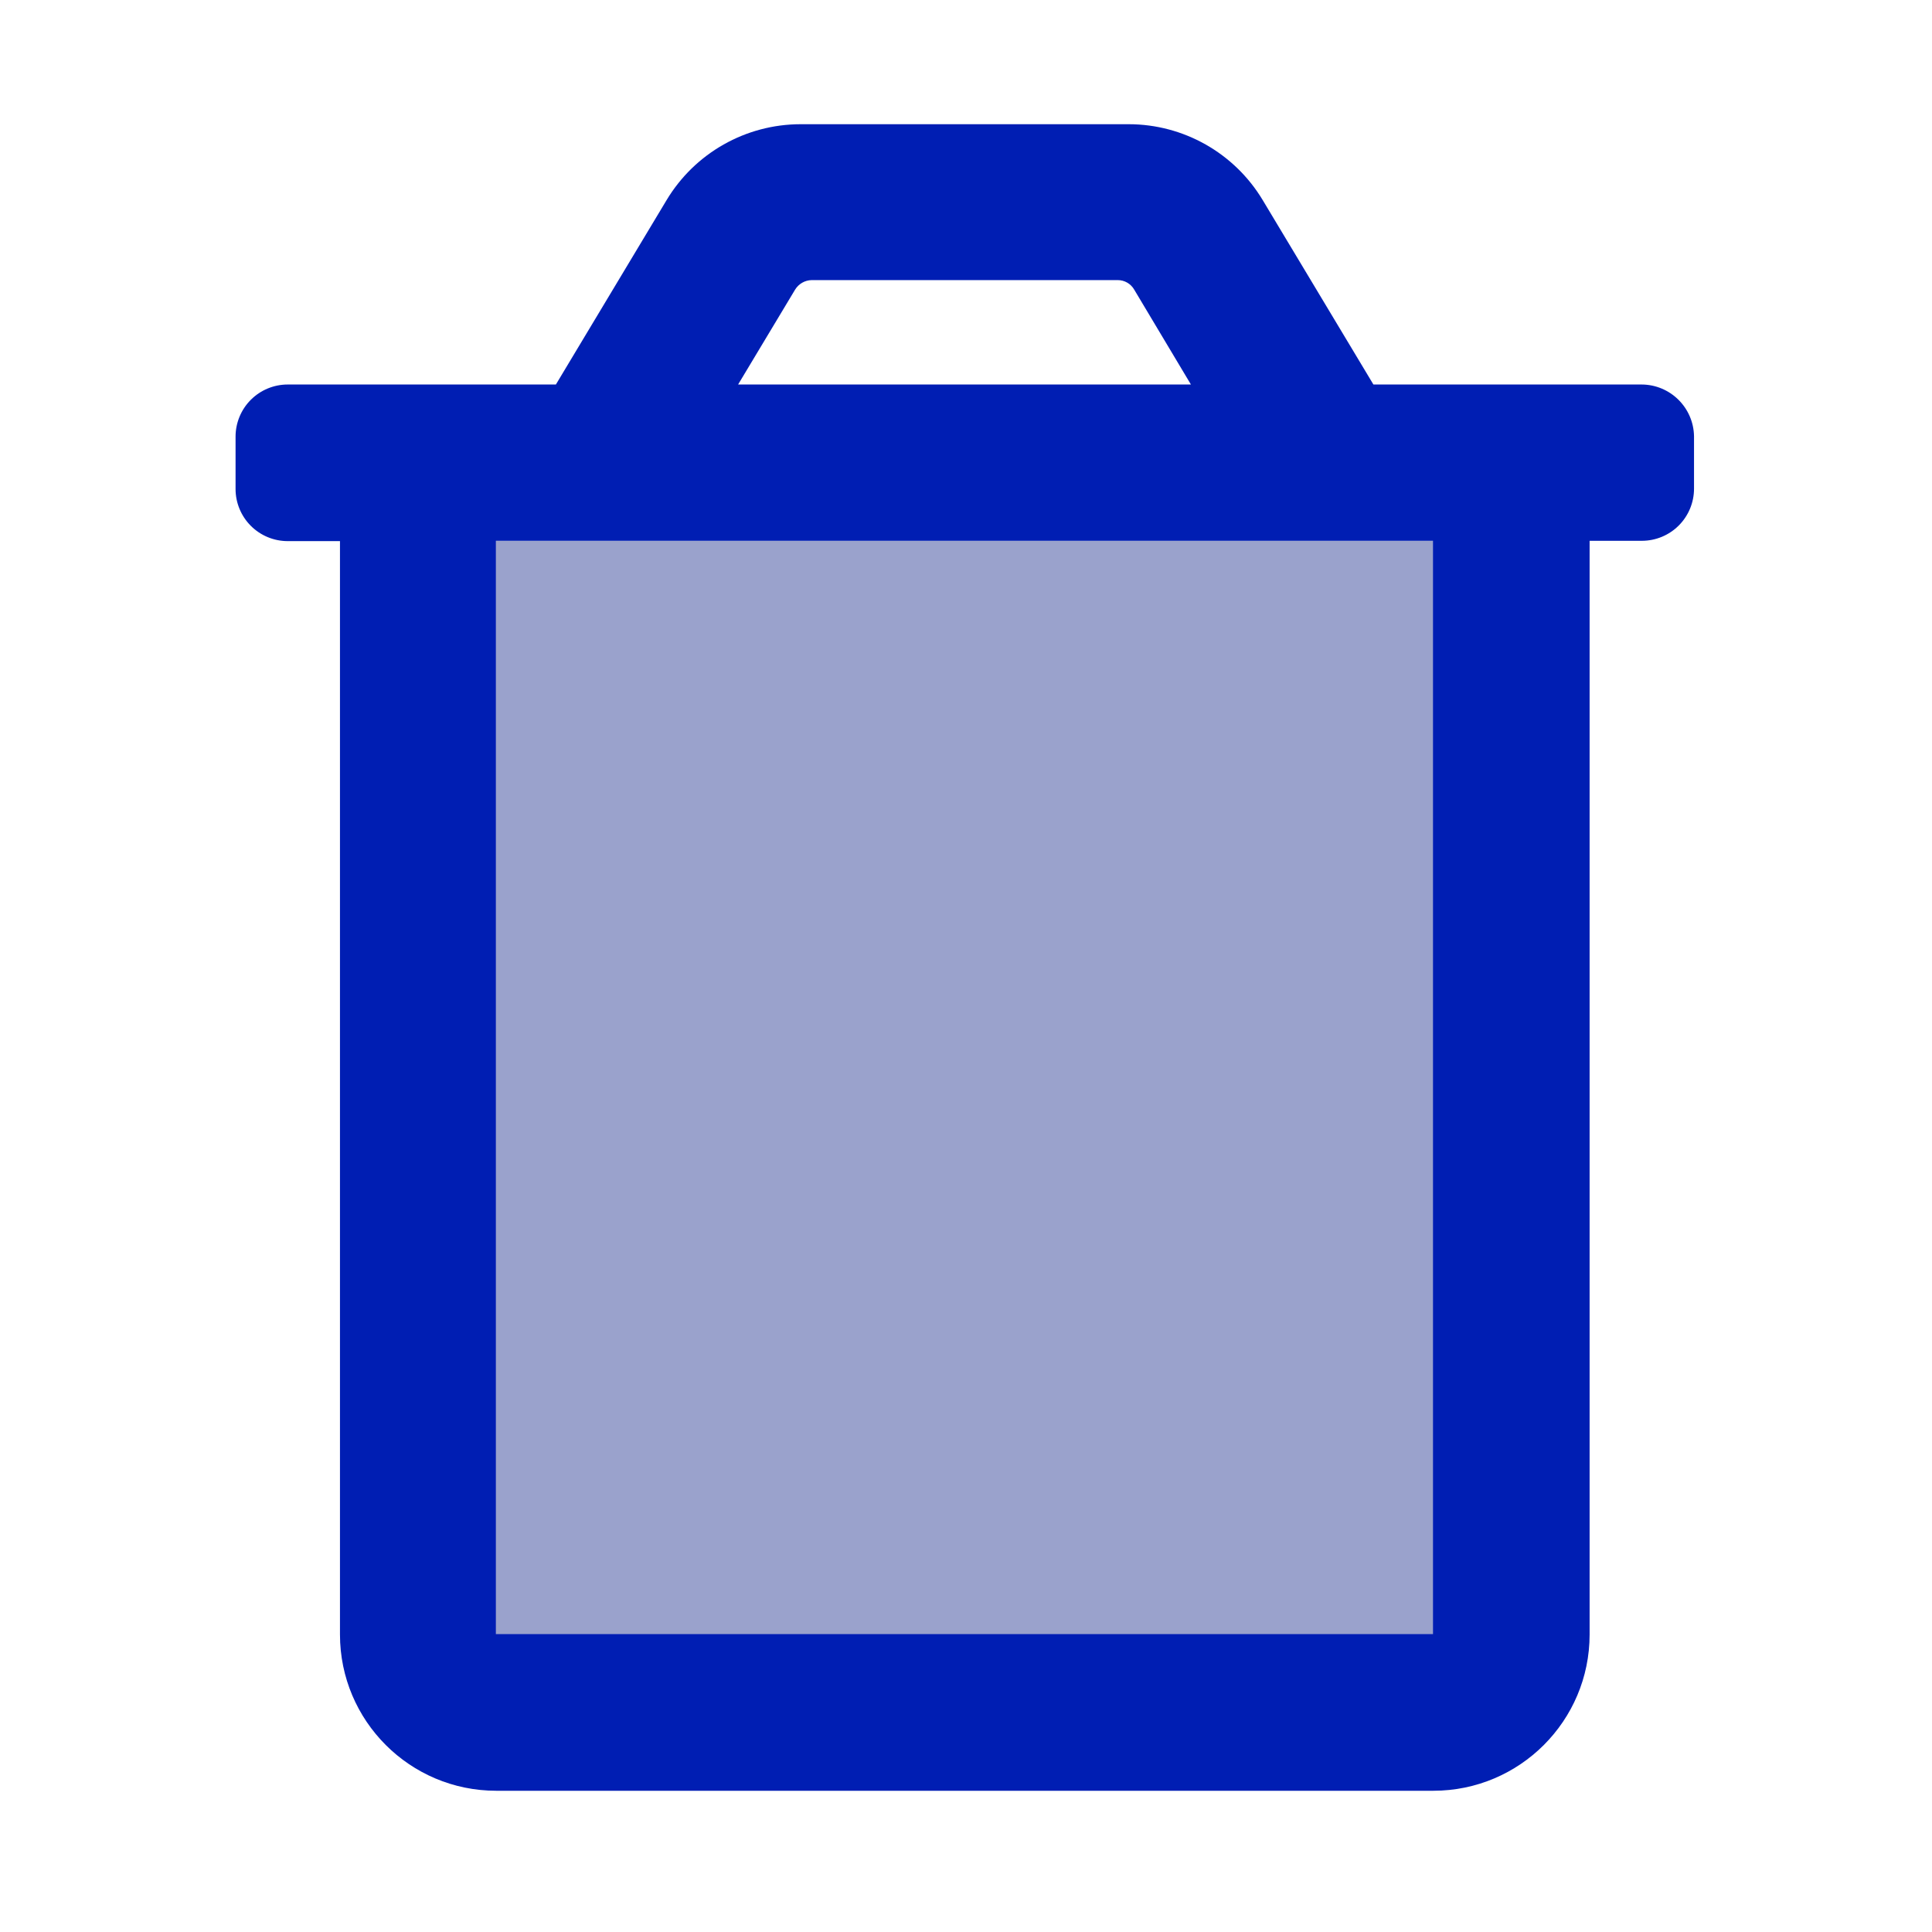
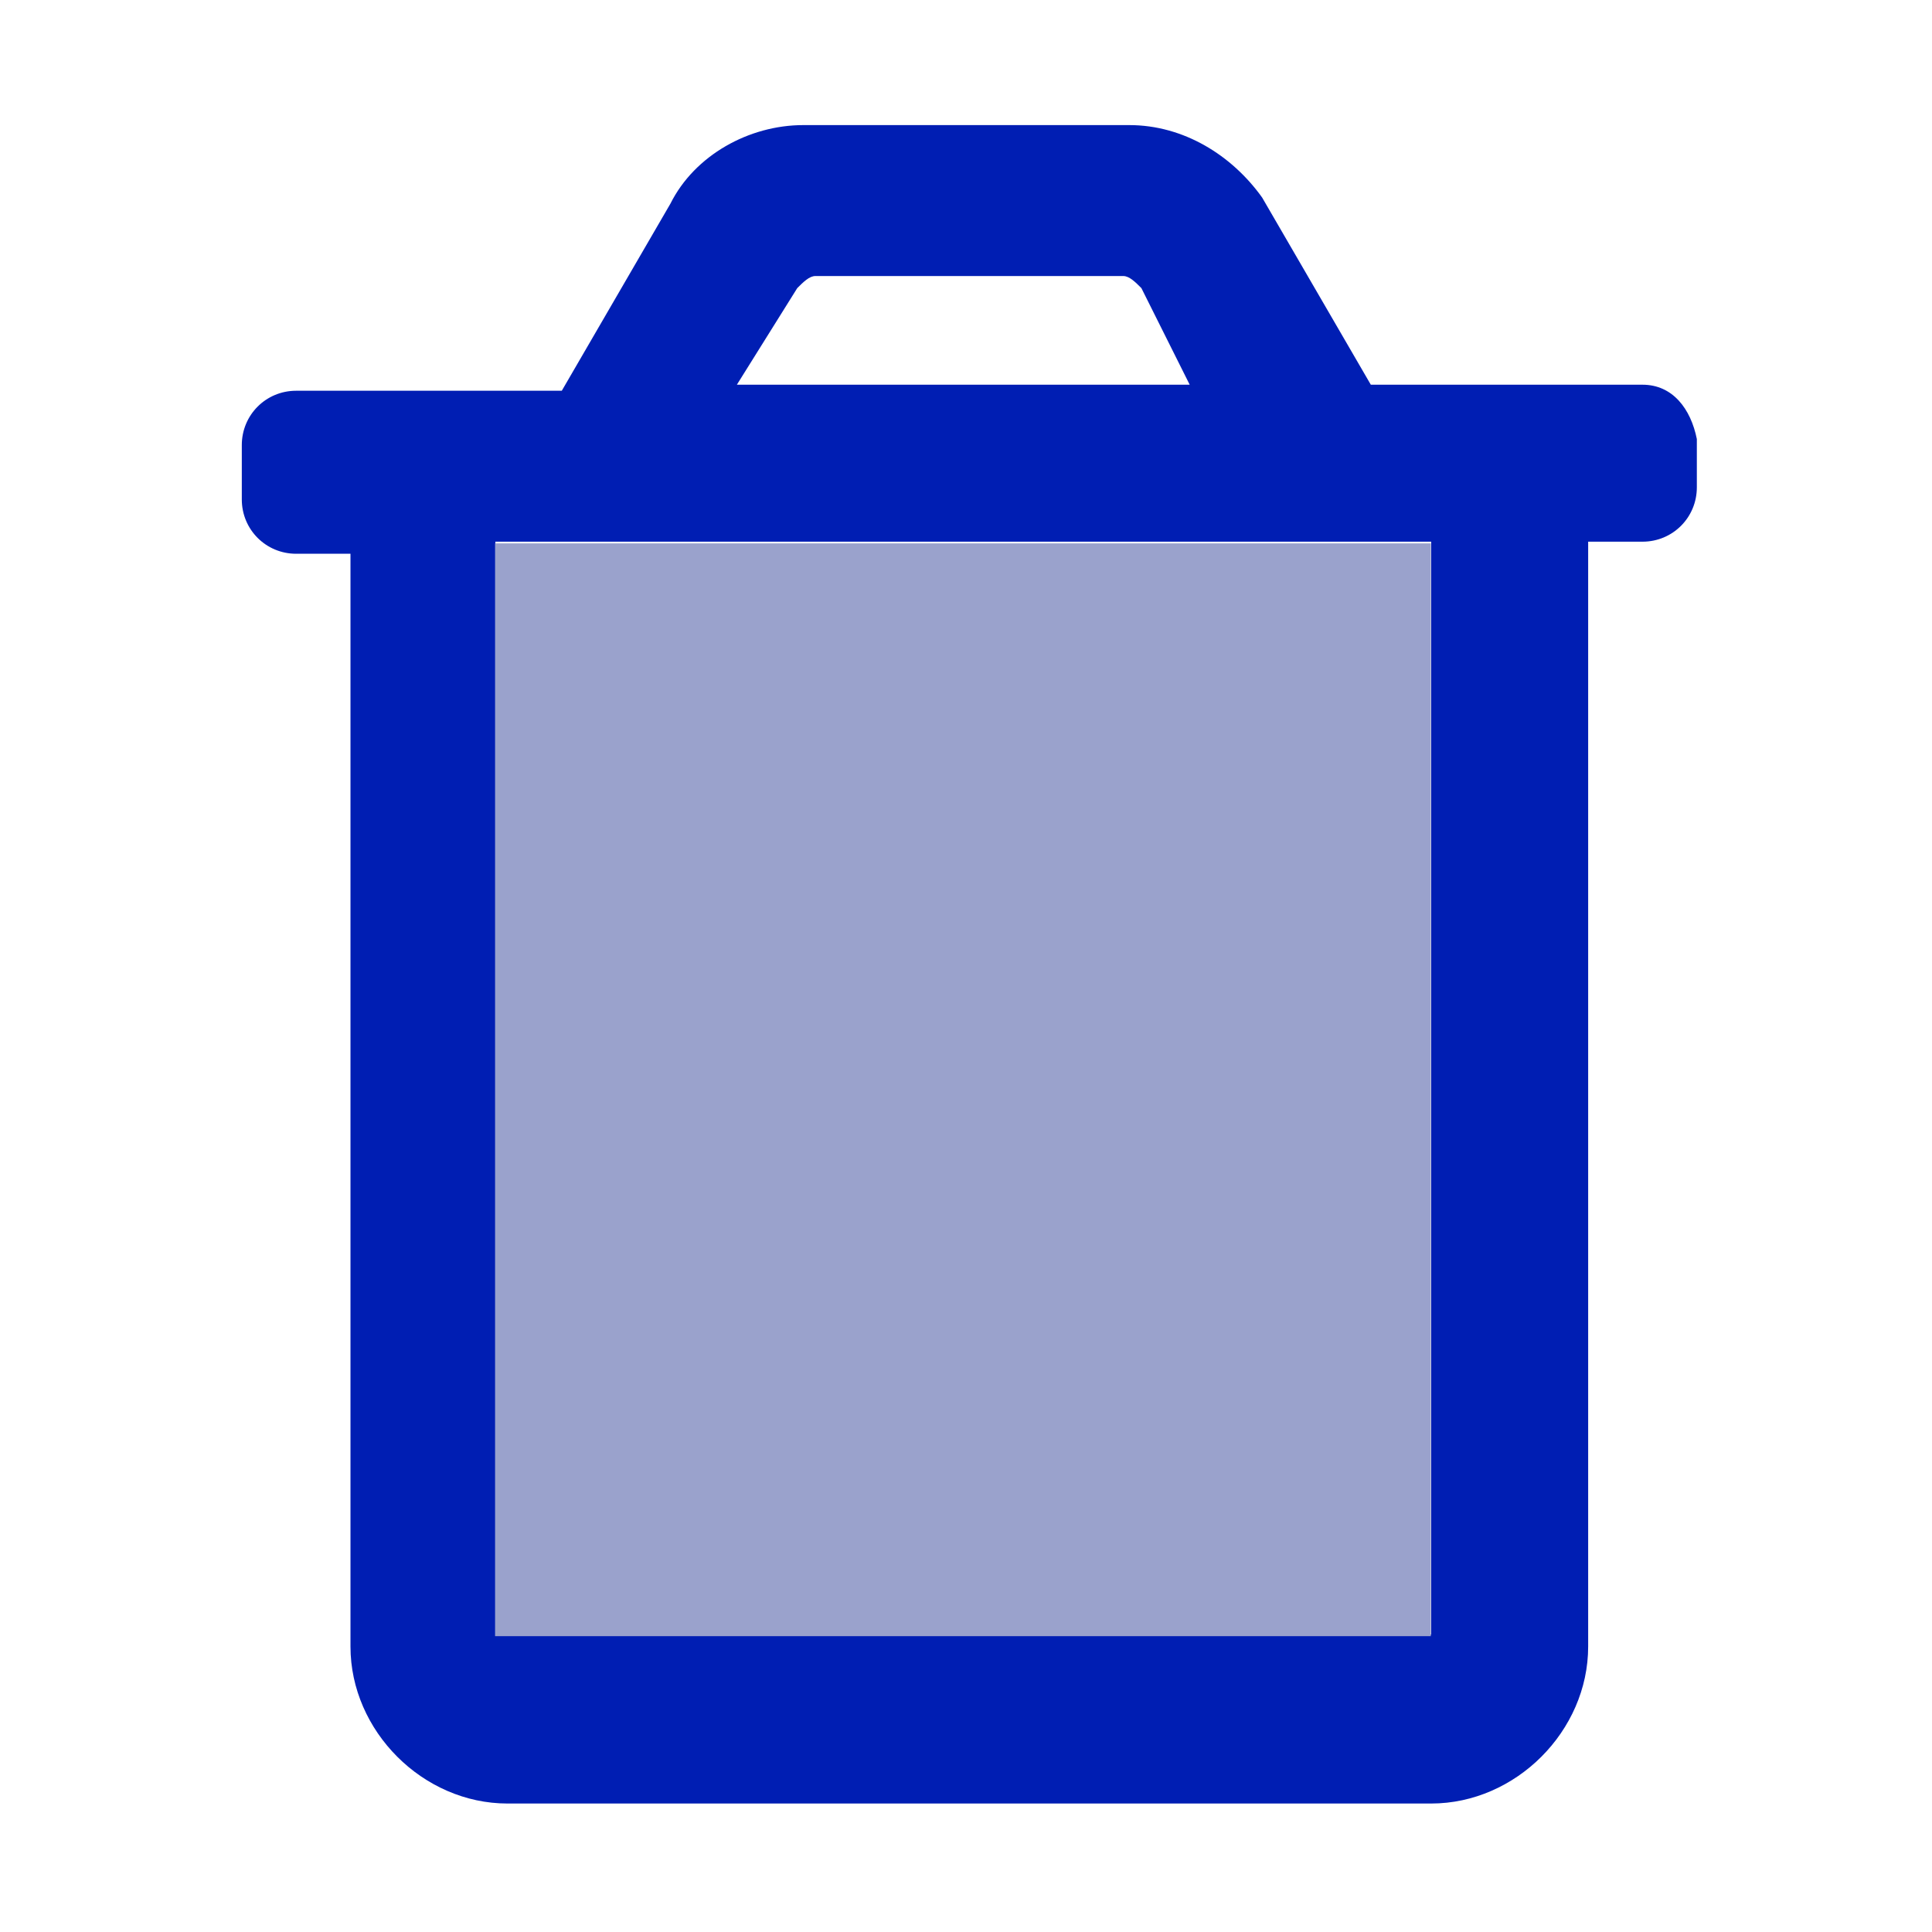
- <svg xmlns="http://www.w3.org/2000/svg" id="Sensor_info" data-name="Sensor info" width="96" height="96" viewBox="0 0 96 96">
-   <line x1="23.89" y1="54.04" x2="71.26" y2="54.04" fill="none" stroke="#9aa2cc" stroke-miterlimit="10" stroke-width="54.34" />
+ <svg xmlns="http://www.w3.org/2000/svg" version="1.1" id="Sensor_info" x="0px" y="0px" viewBox="0 0 32 32" style="enable-background:new 0 0 32 32;" xml:space="preserve">
+   <style type="text/css">
+ 	.st0{fill:none;}
+ 	.st1{fill:#001EB3;}
+ 	.st2{fill:#9AA2CC;}
+ </style>
+   <rect id="svgEditorBackground" class="st0" width="32" height="32" />
  <g id="logo">
-     <rect id="Rectangle_13" data-name="Rectangle 13" width="96" height="96" fill="none" />
+     <rect id="Rectangle_13" class="st0" width="32" height="32" />
    <g id="trash-alt-1" transform="translate(11.705 6.172)">
-       <path id="Path_201" data-name="Path 201" d="M128.959,43.934h-13.32l-5.5-9.162A7.774,7.774,0,0,0,103.477,31h-16.3a7.774,7.774,0,0,0-6.66,3.772l-5.5,9.162H61.694A2.591,2.591,0,0,0,59.1,46.528v2.594a2.591,2.591,0,0,0,2.594,2.594h2.594v54.33a7.766,7.766,0,0,0,7.764,7.764h46.566a7.766,7.766,0,0,0,7.764-7.764h0V51.7h2.594a2.591,2.591,0,0,0,2.594-2.594V46.51A2.615,2.615,0,0,0,128.959,43.934ZM86.9,39.224a.989.989,0,0,1,.828-.478h15.2a.943.943,0,0,1,.828.478l2.815,4.71h-22.5Zm31.719,66.8H72.034V51.7H118.6v54.33Z" transform="translate(-59.1 -31)" fill="#001eb3" />
+       <path id="Path_201" class="st1" d="M15.5,0.2H11L9.2-2.9C8.7-3.6,7.9-4.1,7-4.1H1.6c-0.9,0-1.8,0.5-2.2,1.3l-1.8,3.1h-4.4    c-0.5,0-0.9,0.4-0.9,0.9c0,0,0,0,0,0v0.9c0,0.5,0.4,0.9,0.9,0.9c0,0,0,0,0,0h0.9v18.1c0,1.4,1.2,2.6,2.6,2.6H12    c1.4,0,2.6-1.2,2.6-2.6l0,0V2.8h0.9c0.5,0,0.9-0.4,0.9-0.9c0,0,0,0,0,0V1.1C16.3,0.6,16,0.2,15.5,0.2z M1.5-1.4    c0.1-0.1,0.2-0.2,0.3-0.2h5.1c0.1,0,0.2,0.1,0.3,0.2L8,0.2H0.5L1.5-1.4z M12,20.9H-3.5V2.8H12L12,20.9L12,20.9z" />
    </g>
  </g>
+   <rect x="8.2" y="9" class="st2" width="15.5" height="18.1" />
</svg>
